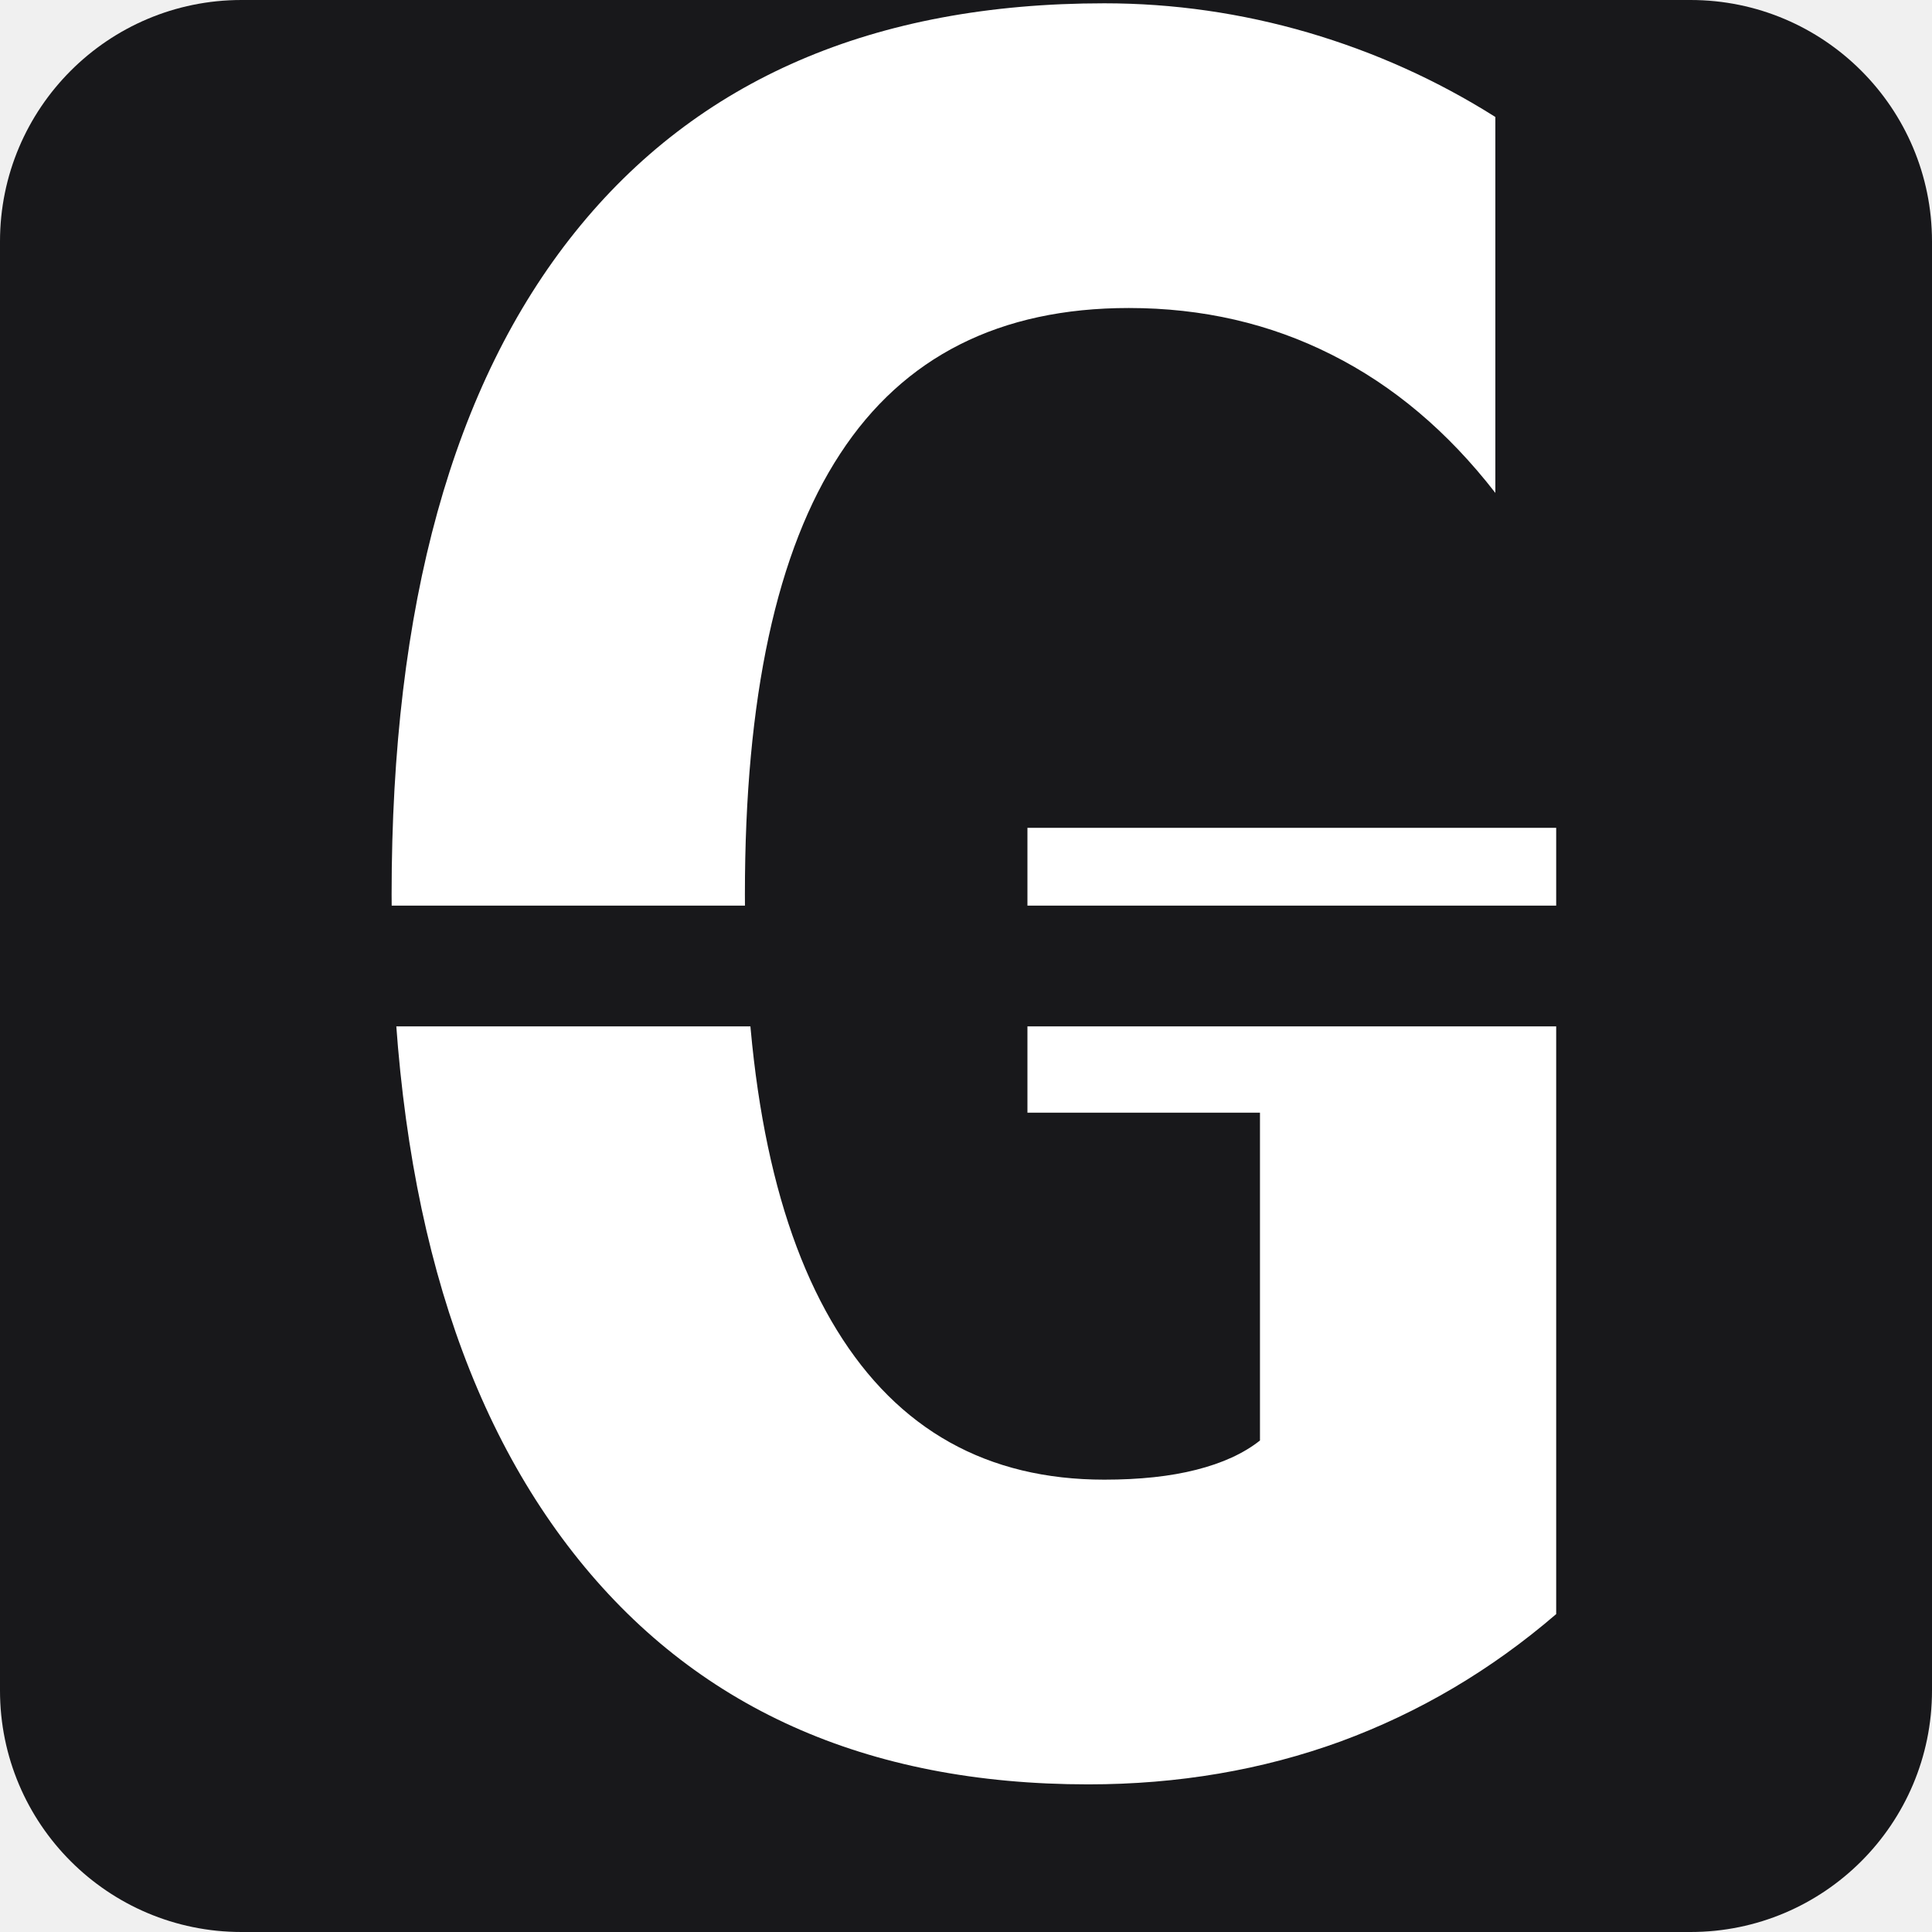
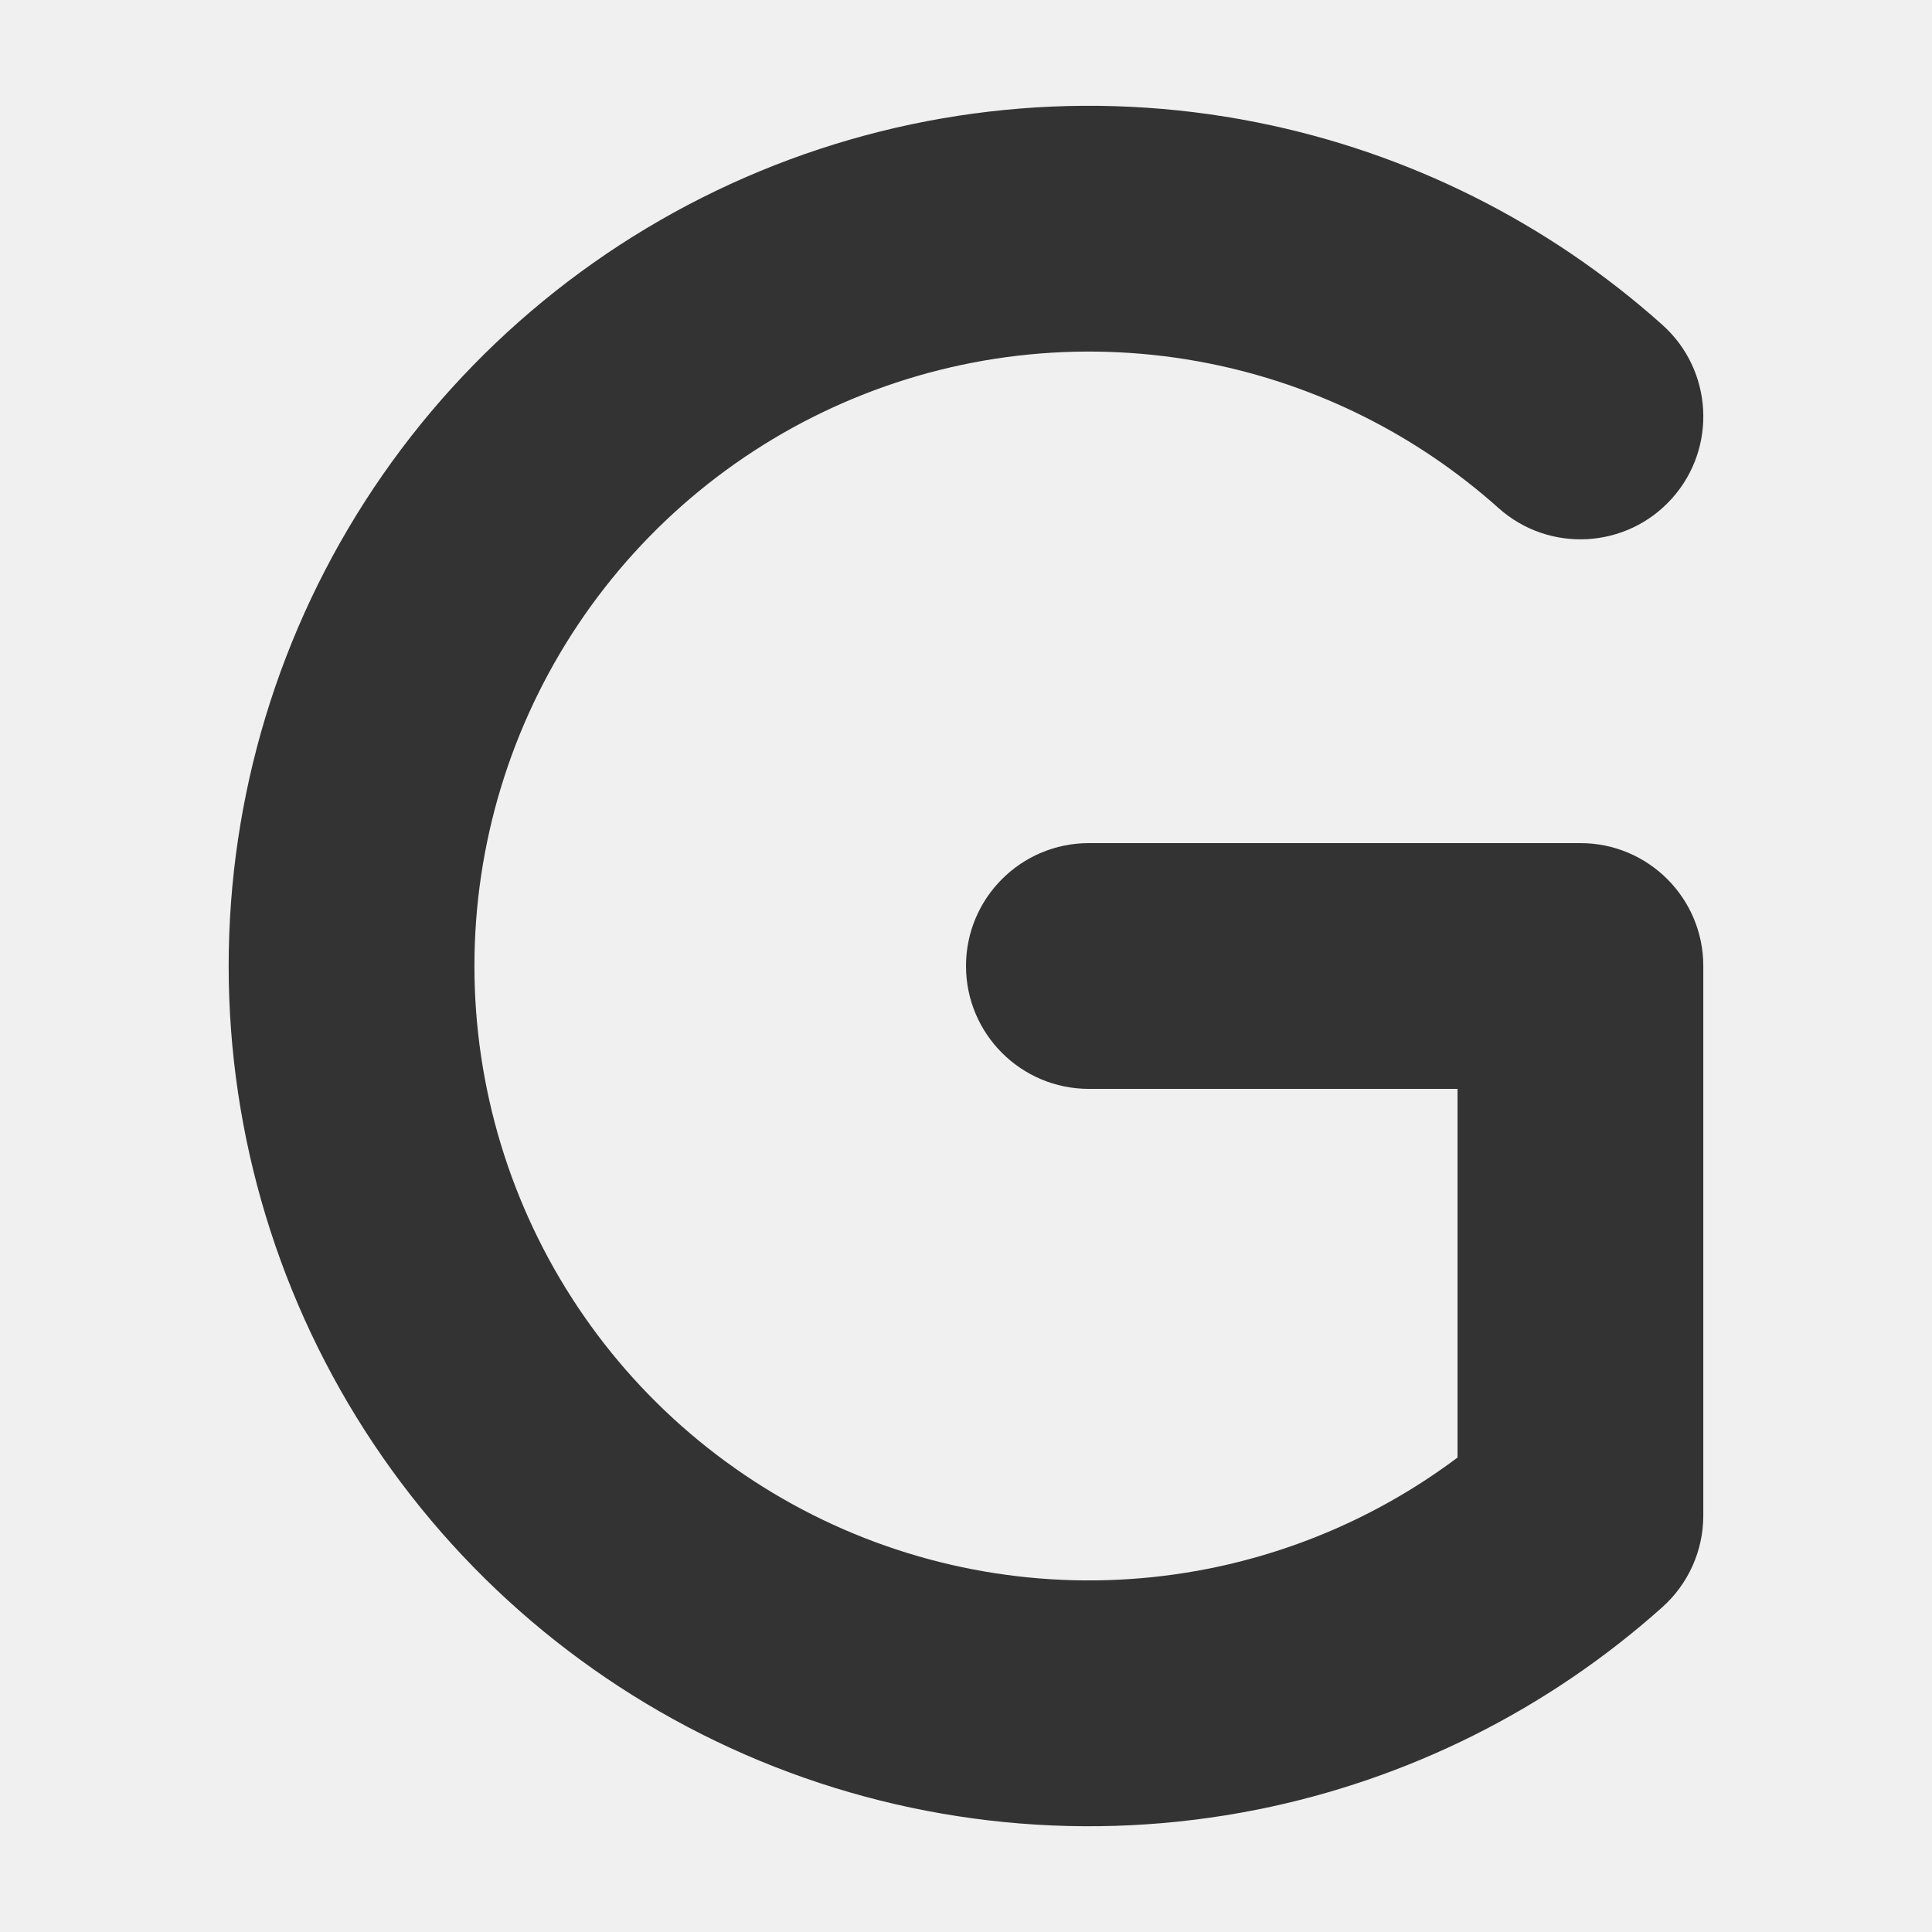
- <svg xmlns="http://www.w3.org/2000/svg" viewBox="0 0 64 64" width="100%" height="100%">
-   <rect width="64" height="64" rx="8" fill="#18181b" />
-   <text x="32" y="58" font-family="'JetBrains Mono', monospace" font-weight="700" font-size="78" fill="#ffffff" text-anchor="middle">G</text>
-   <rect x="0" y="30" width="64" height="4" fill="#18181b" />
+ <svg xmlns="http://www.w3.org/2000/svg" width="48" height="48" viewBox="0 0 48 48" fill="none">
+   <path fill-rule="evenodd" clip-rule="evenodd" fill="#333333" style="stroke-width:1.527" d="m 41.541,12.382 c -1.124,1.257 -3.054,1.364 -4.311,0.24 -2.031,-1.817 -4.516,-3.06 -7.199,-3.594 -2.961,-0.589 -6.031,-0.287 -8.82,0.869 -2.789,1.155 -5.174,3.112 -6.851,5.622 -1.677,2.51 -2.573,5.462 -2.573,8.481 0,3.019 0.895,5.971 2.573,8.481 1.677,2.51 4.062,4.467 6.851,5.622 2.789,1.155 5.859,1.458 8.82,0.869 2.25,-0.448 4.361,-1.394 6.181,-2.76 v -9.159 h -9.159 c -1.686,0 -3.053,-1.367 -3.053,-3.053 0,-1.686 1.367,-3.053 3.053,-3.053 h 12.212 c 1.686,0 3.053,1.367 3.053,3.053 v 13.654 c 0,0.869 -0.37,1.696 -1.018,2.276 -2.844,2.543 -6.322,4.284 -10.078,5.032 -4.146,0.825 -8.443,0.401 -12.348,-1.216 -3.905,-1.618 -7.243,-4.357 -9.591,-7.871 -2.348,-3.515 -3.602,-7.647 -3.602,-11.874 0,-4.227 1.253,-8.359 3.602,-11.874 C 11.632,8.612 14.969,5.873 18.874,4.255 22.78,2.638 27.077,2.214 31.223,3.039 c 3.756,0.747 7.235,2.488 10.078,5.032 1.257,1.124 1.364,3.054 0.24,4.311 z" />
</svg>
